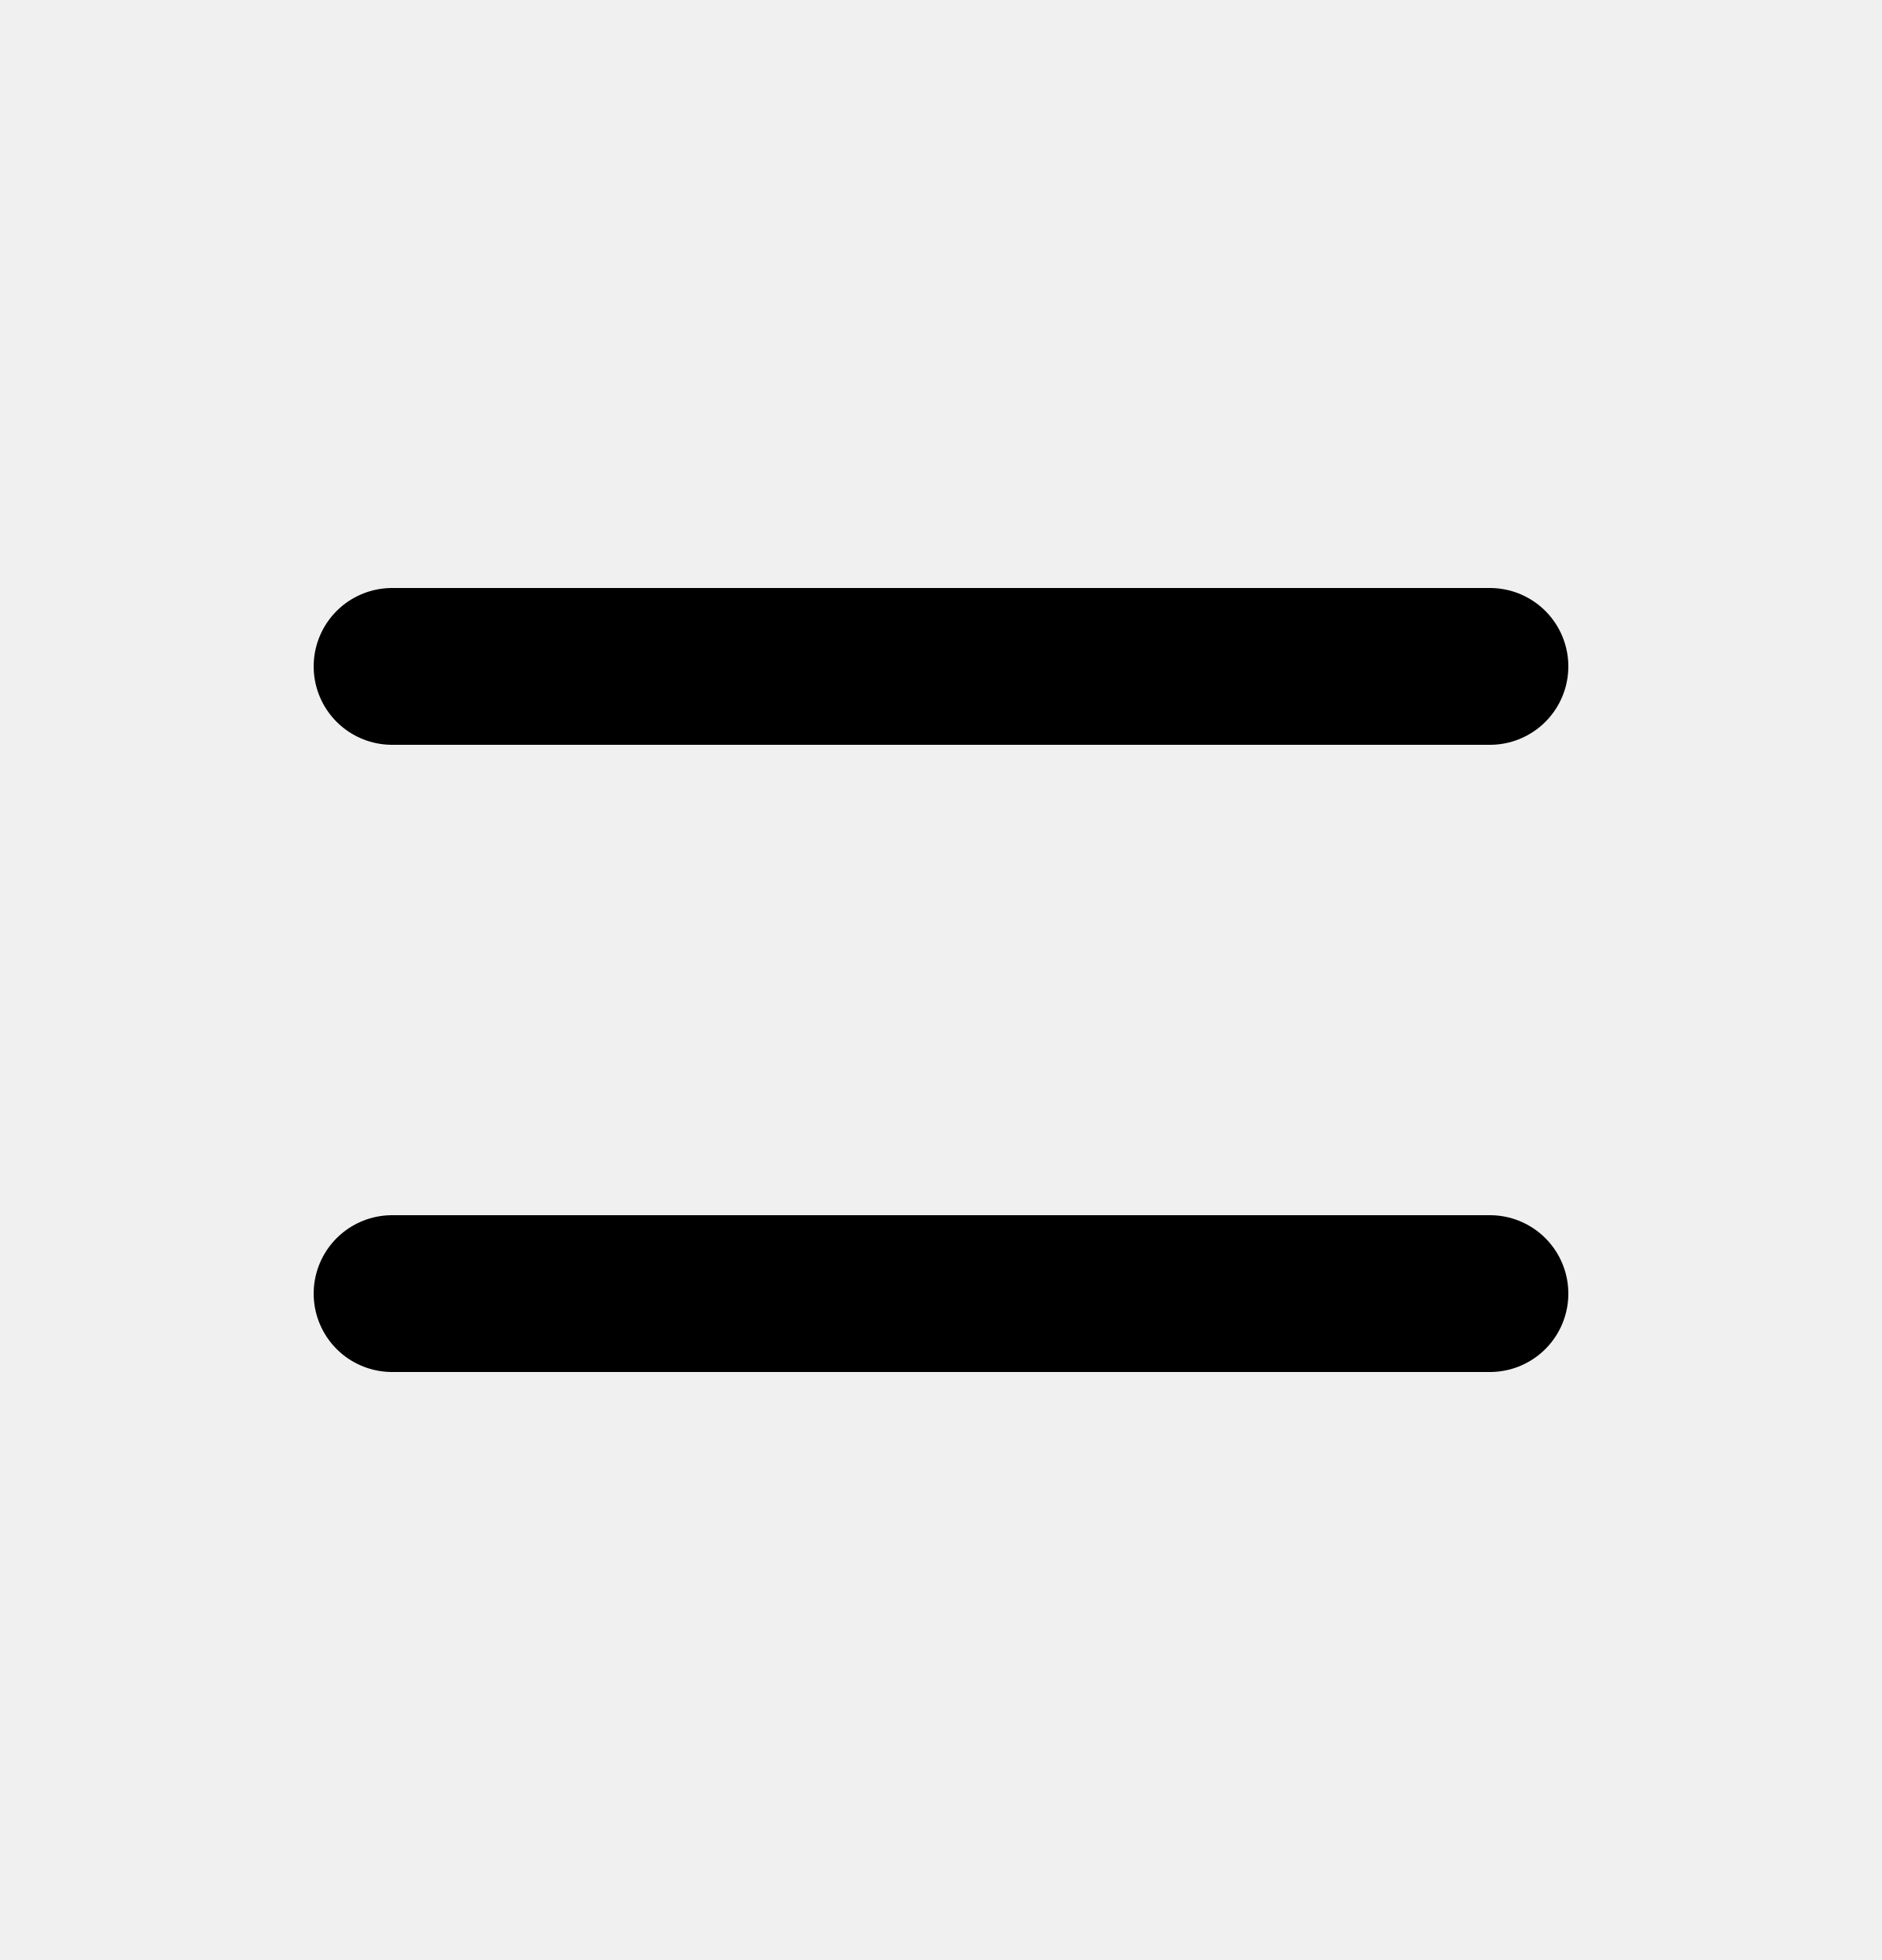
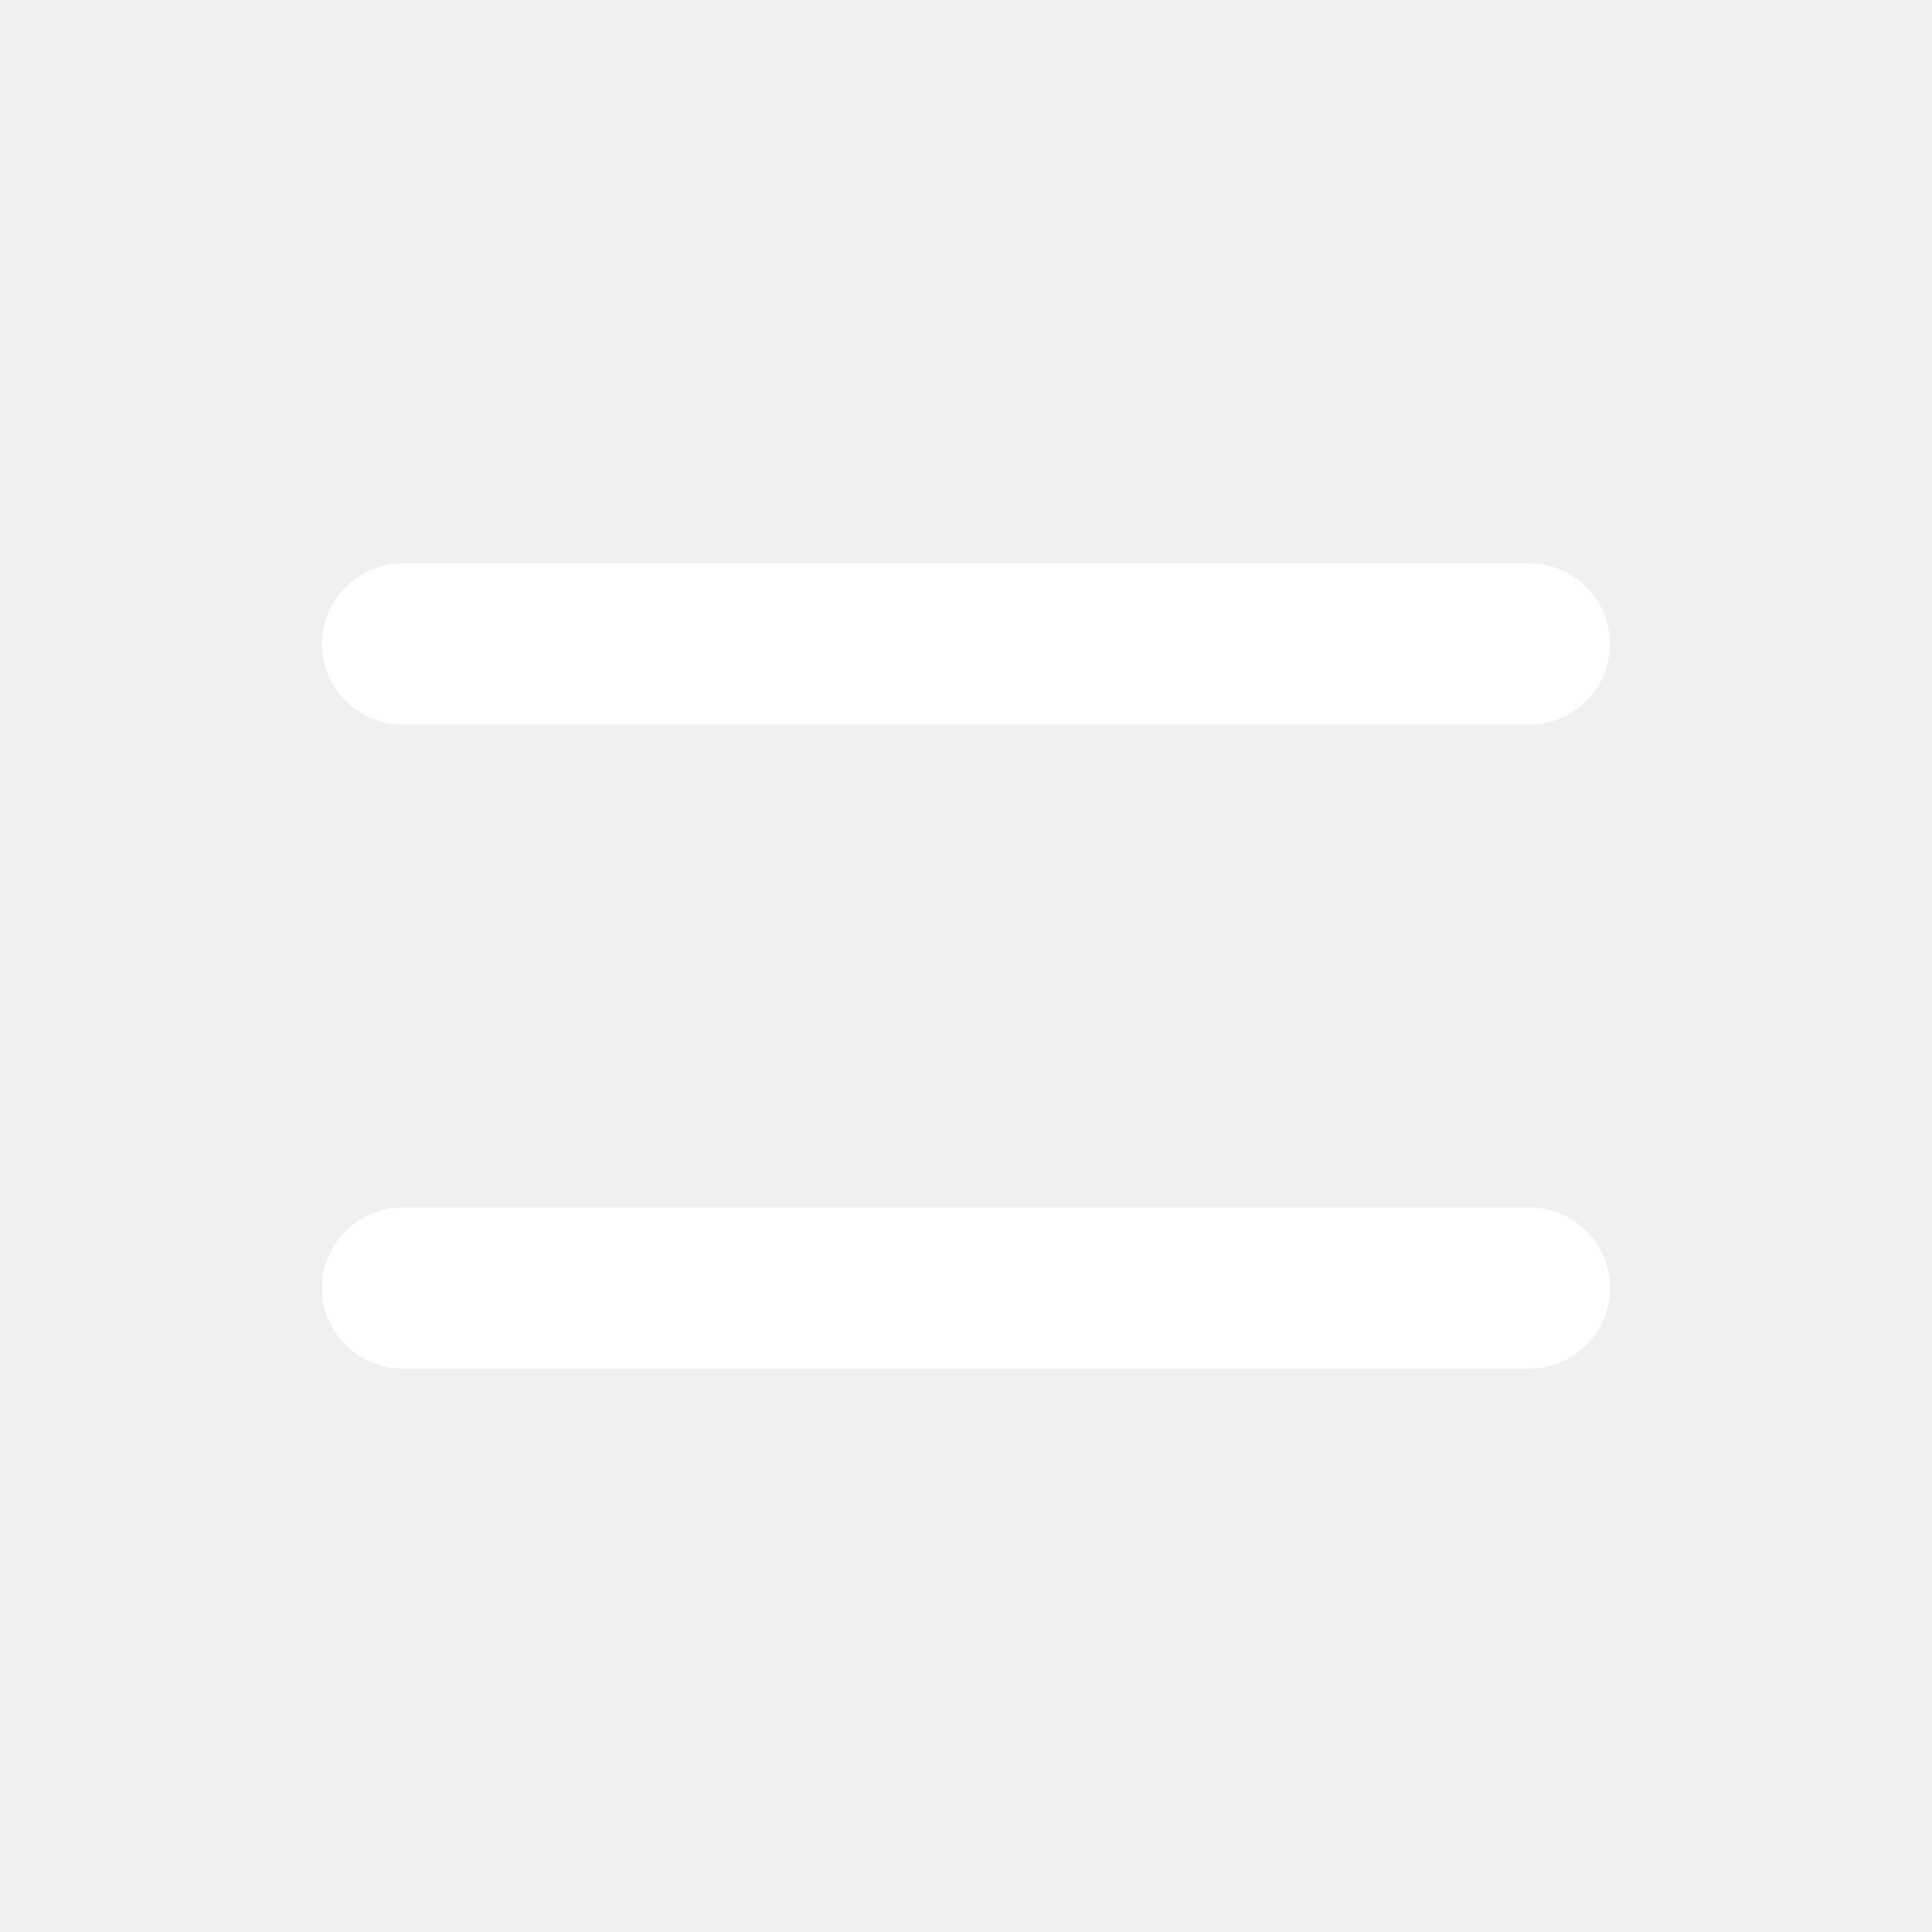
- <svg xmlns="http://www.w3.org/2000/svg" width="24" height="25" viewBox="0 0 24 25" fill="none">
-   <path d="M19 8.5H5" stroke="black" stroke-width="2" stroke-linecap="round" stroke-linejoin="round" />
-   <path d="M5 16.5H19" stroke="black" stroke-width="2" stroke-linecap="round" stroke-linejoin="round" />
+ <svg xmlns="http://www.w3.org/2000/svg" width="24" height="24" viewBox="0 0 24 24" fill="none">
+   <path d="M19 8H5" stroke="white" stroke-width="2" stroke-linecap="round" stroke-linejoin="round" />
+   <path d="M5 16H19" stroke="white" stroke-width="2" stroke-linecap="round" stroke-linejoin="round" />
</svg>
